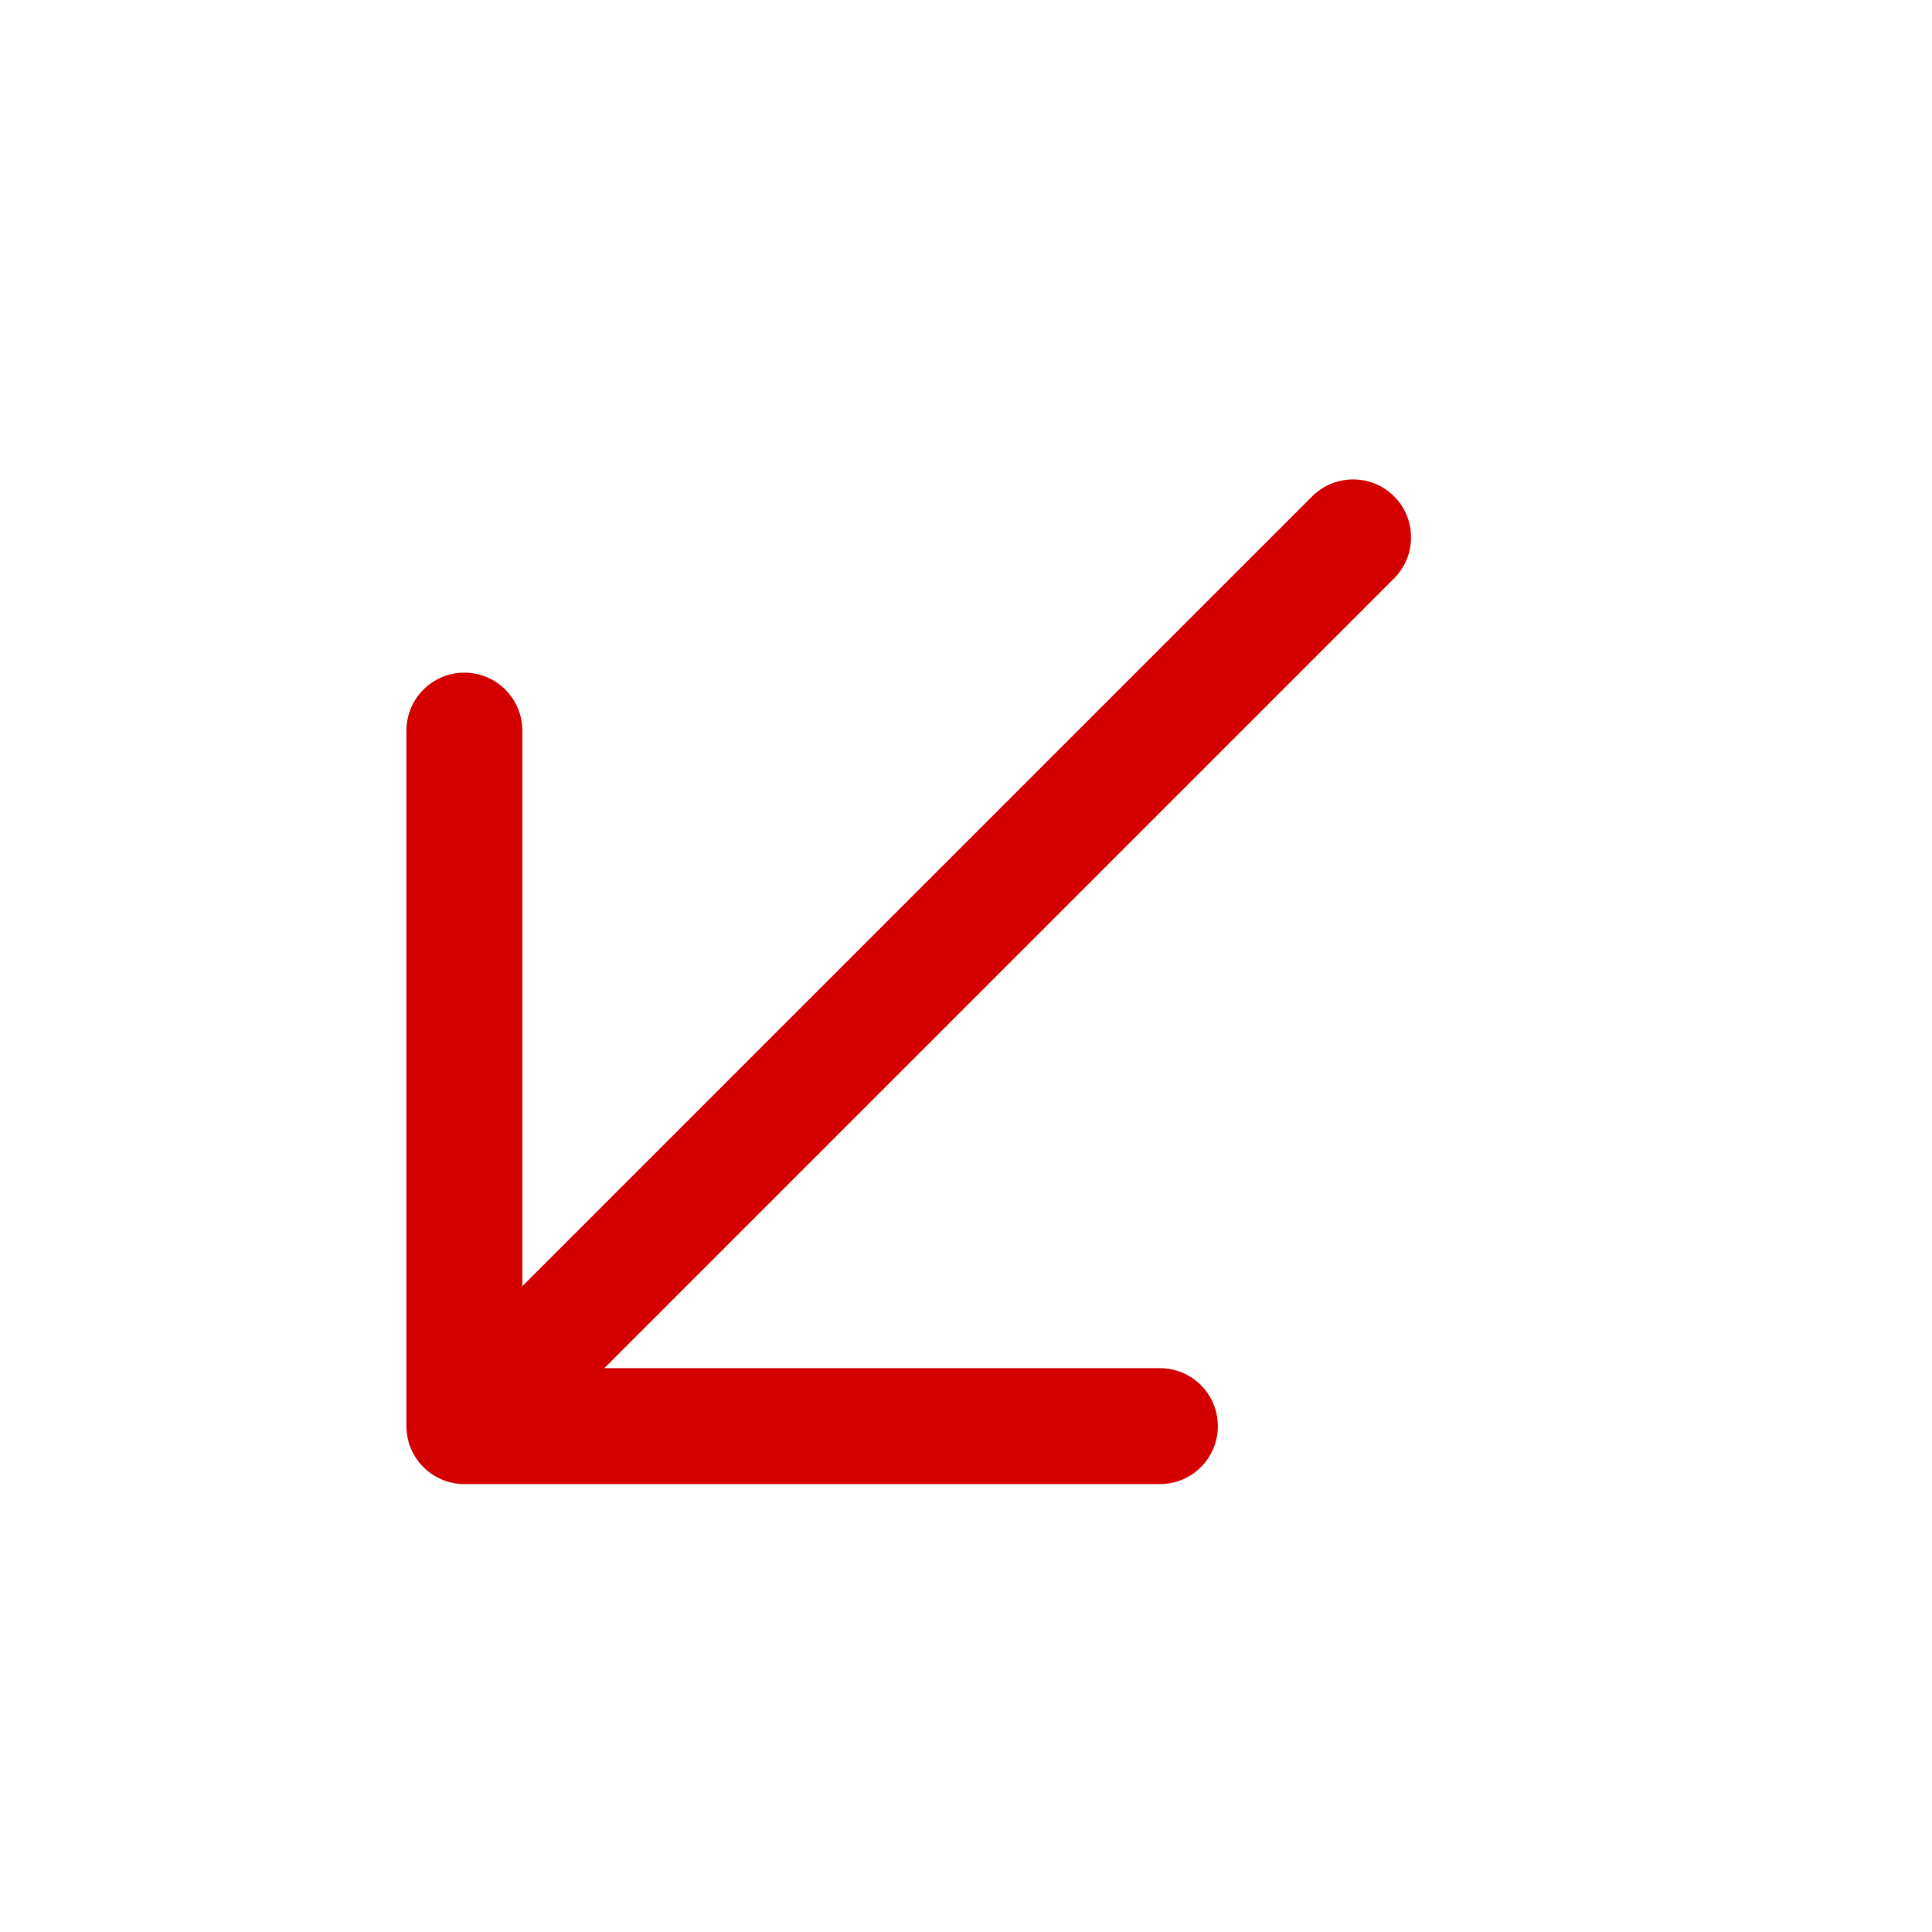
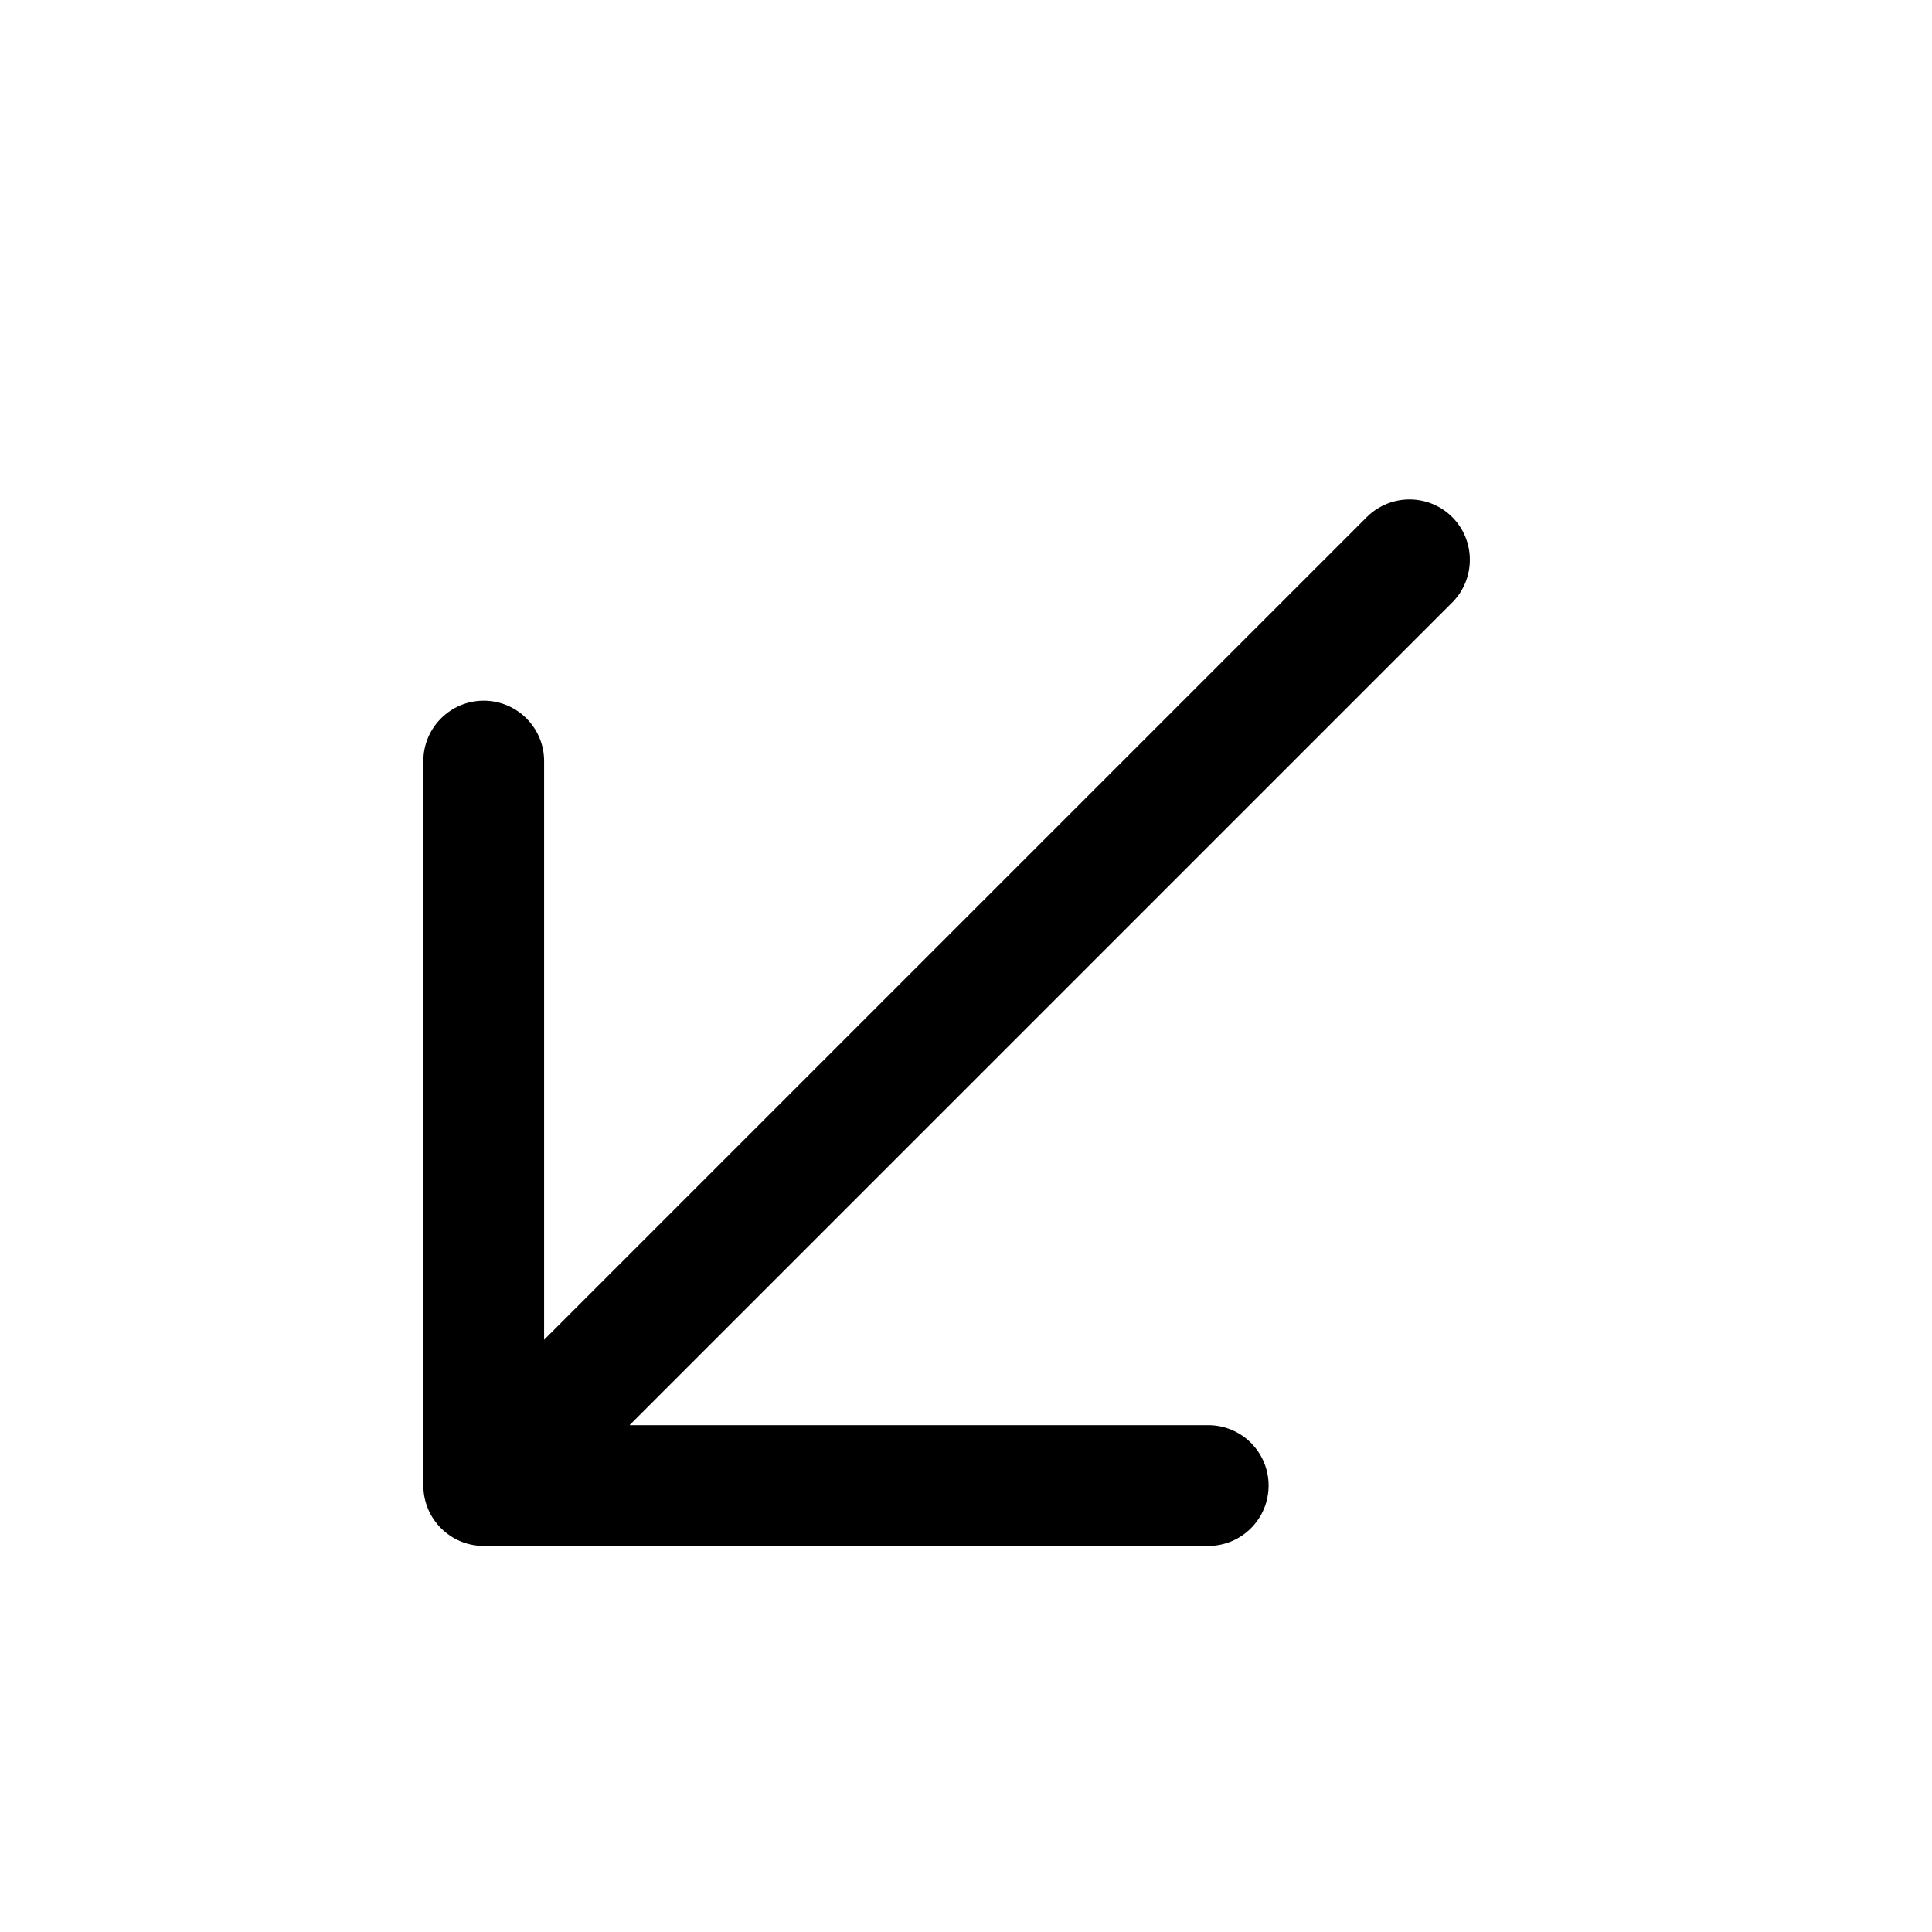
- <svg xmlns="http://www.w3.org/2000/svg" width="25" height="25" viewBox="0 0 25 25" fill="current">
-   <path fill-rule="evenodd" clip-rule="evenodd" d="M6.009 8.704C5.595 8.704 5.259 9.04 5.259 9.454L5.259 18.454C5.259 18.868 5.595 19.204 6.009 19.204L15.009 19.204C15.424 19.204 15.759 18.868 15.759 18.454C15.759 18.04 15.424 17.704 15.009 17.704L7.82 17.704L18.04 7.484C18.332 7.191 18.332 6.716 18.04 6.423C17.747 6.131 17.272 6.131 16.979 6.423L6.759 16.643L6.759 9.454C6.759 9.04 6.423 8.704 6.009 8.704Z" fill="#D40000" />
+ <svg xmlns="http://www.w3.org/2000/svg" width="24" height="24" viewBox="0 0 24 24" fill="current">
+   <path fill-rule="evenodd" clip-rule="evenodd" d="M6.009 8.704C5.595 8.704 5.259 9.04 5.259 9.454L5.259 18.454C5.259 18.868 5.595 19.204 6.009 19.204L15.009 19.204C15.424 19.204 15.759 18.868 15.759 18.454C15.759 18.04 15.424 17.704 15.009 17.704L7.82 17.704L18.04 7.484C18.332 7.191 18.332 6.716 18.04 6.423C17.747 6.131 17.272 6.131 16.979 6.423L6.759 16.643L6.759 9.454C6.759 9.04 6.423 8.704 6.009 8.704Z" />
</svg>
